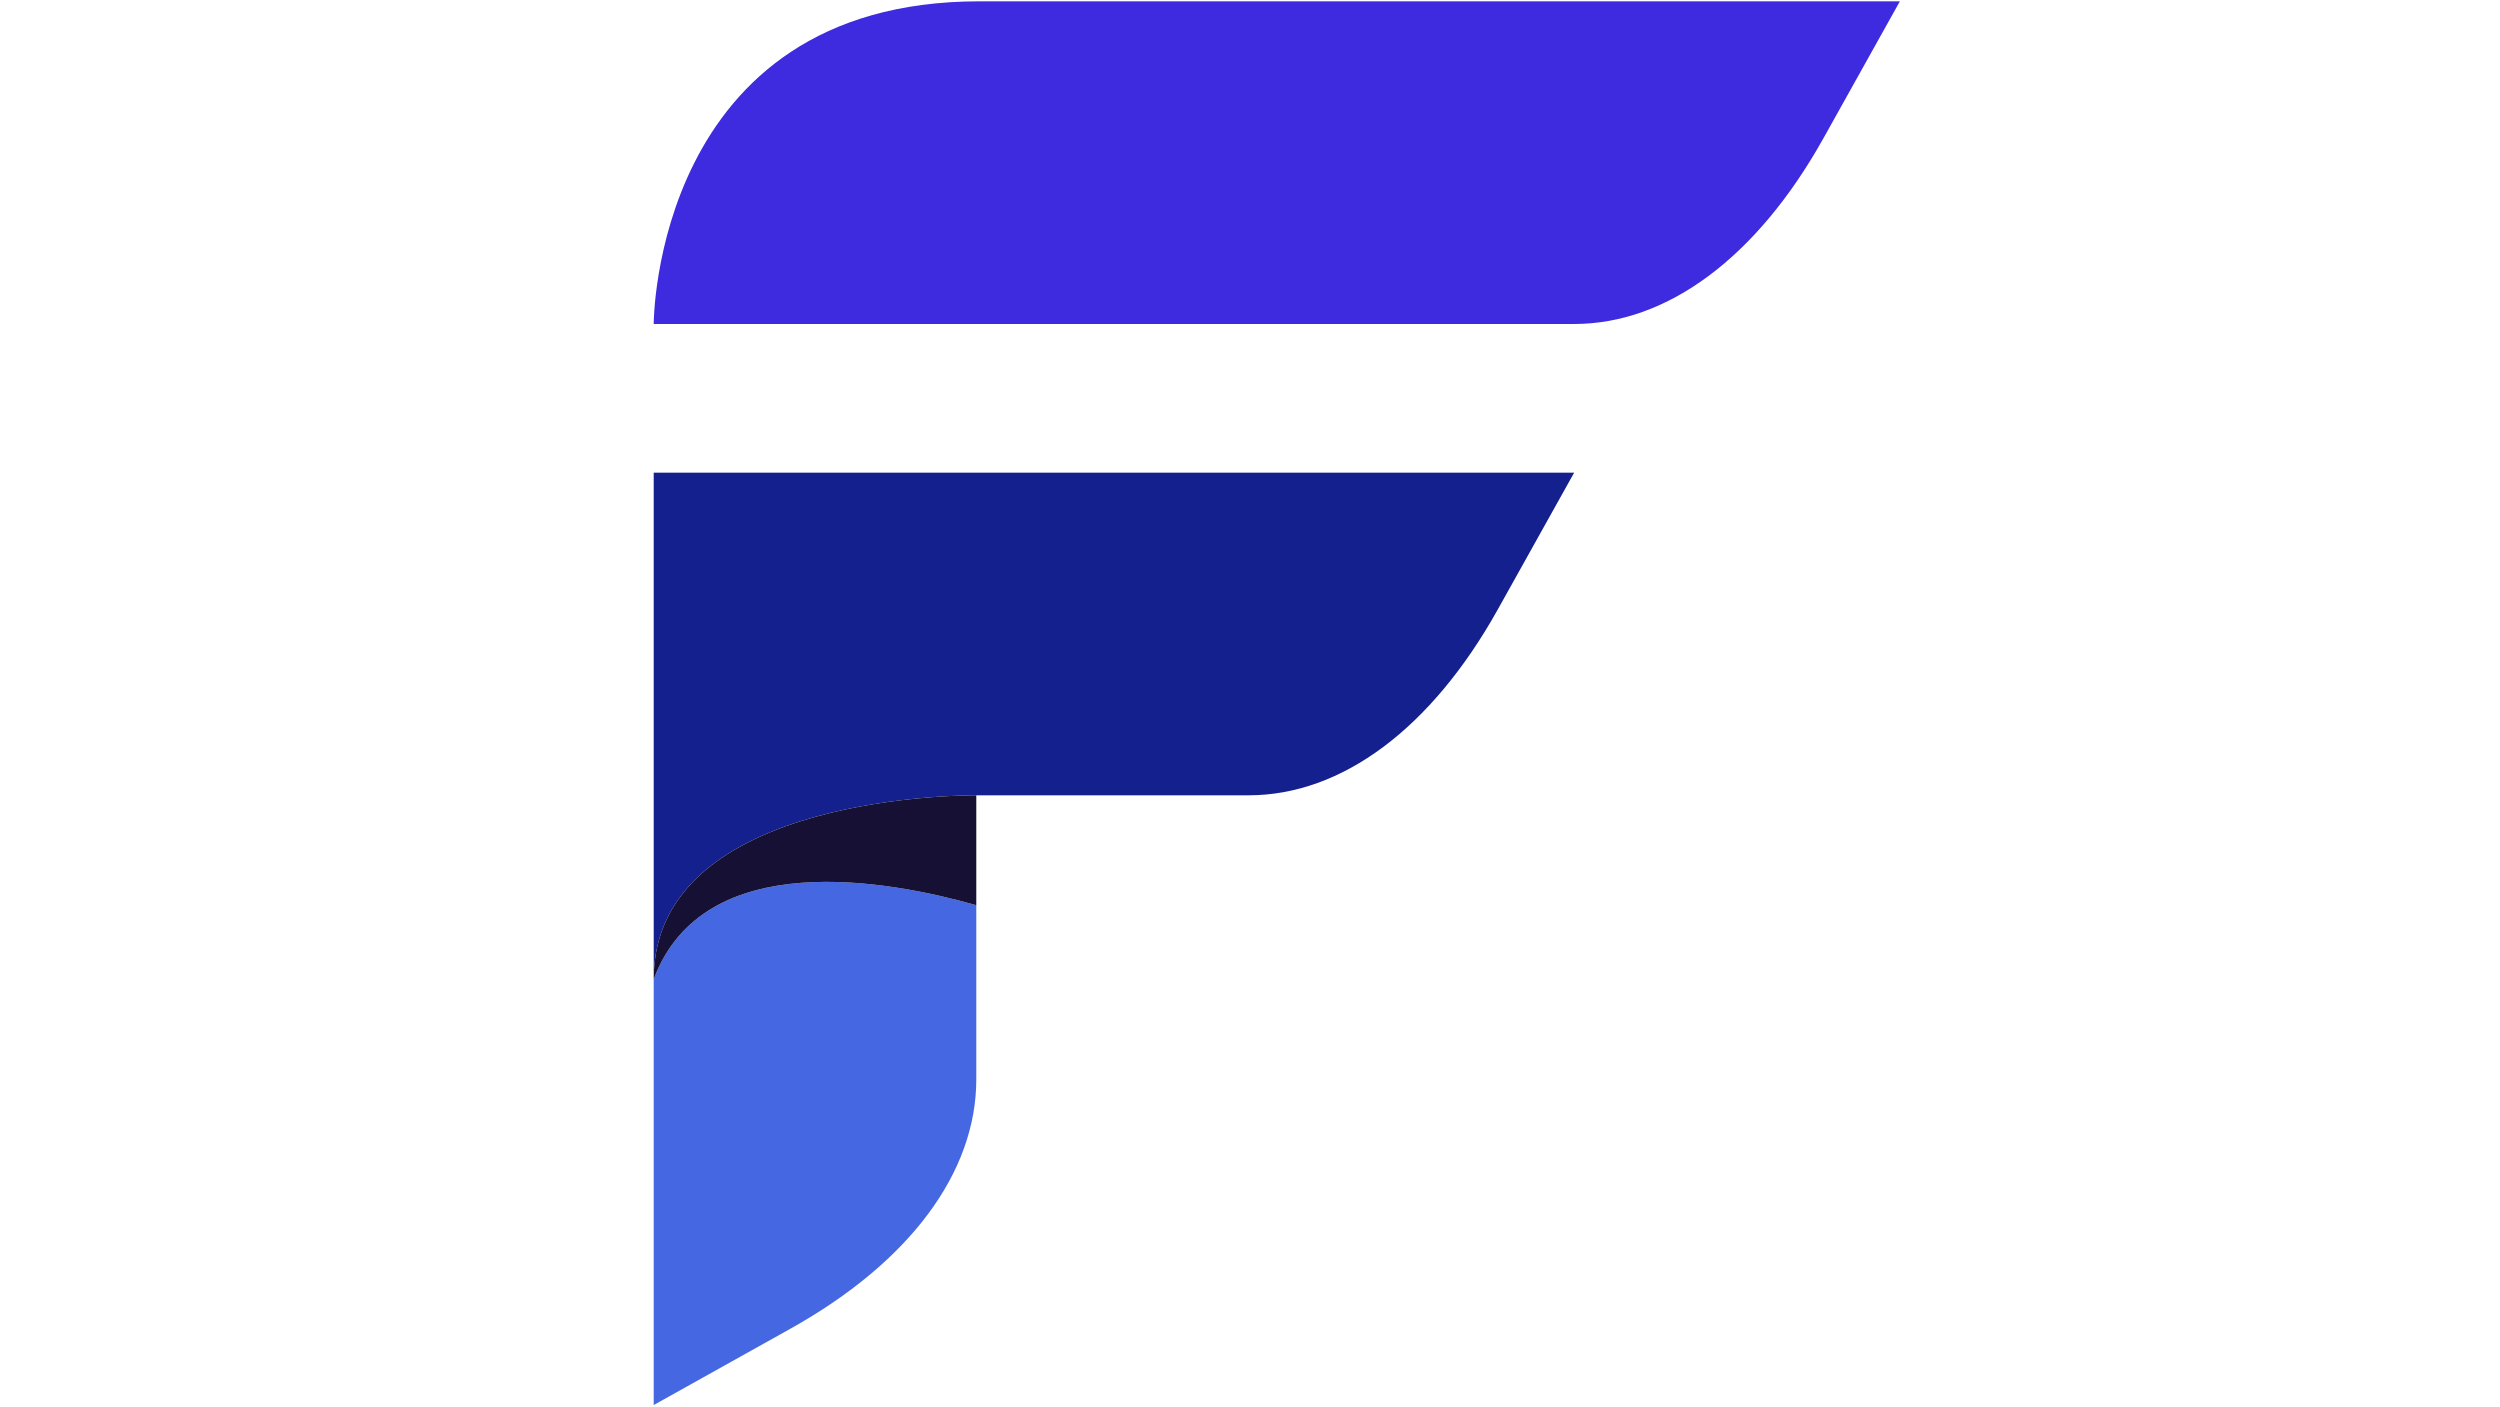
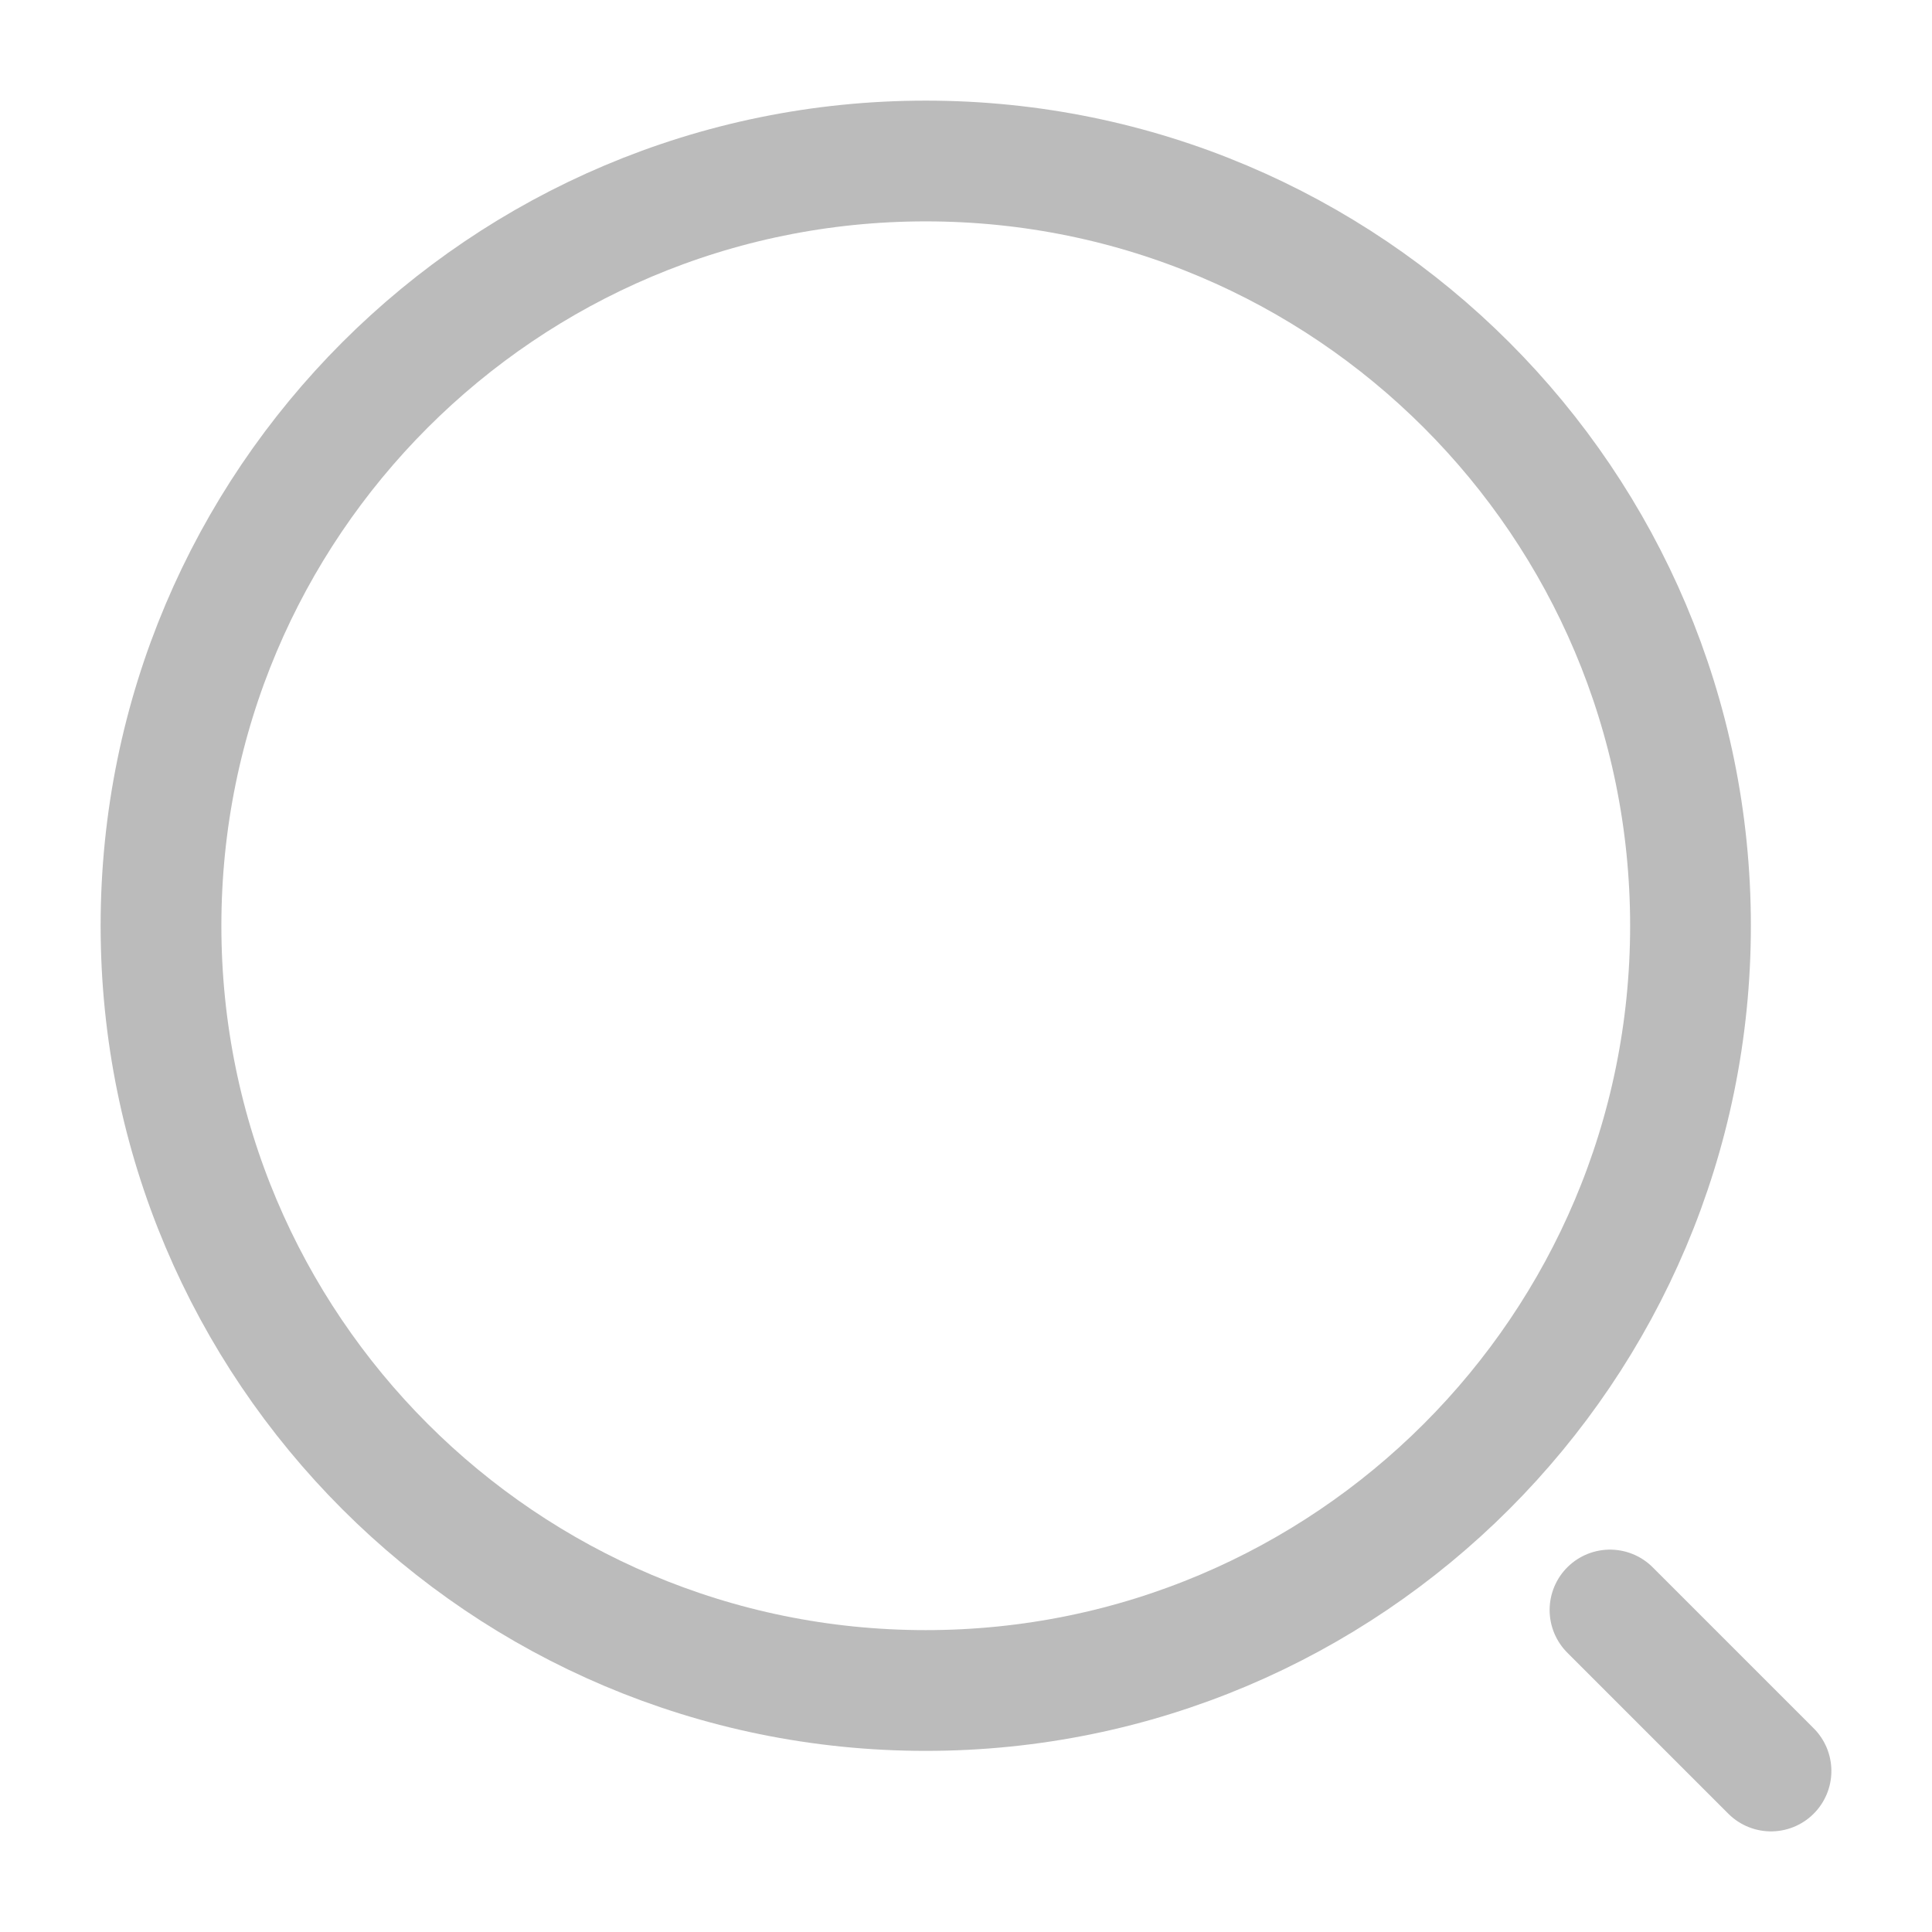
- <svg xmlns="http://www.w3.org/2000/svg" width="1920" zoomAndPan="magnify" viewBox="0 0 1440 810" height="1080" preserveAspectRatio="xMidYMid meet" version="1.0">
-   <defs>
-     <clipPath id="1ed95c3dd1">
-       <path d="M 376.531 0.762 L 1094.281 0.762 L 1094.281 187 L 376.531 187 Z M 376.531 0.762 " clip-rule="nonzero" />
-     </clipPath>
-     <clipPath id="e769a25d3a">
-       <path d="M 376.531 272 L 907 272 L 907 565 L 376.531 565 Z M 376.531 272 " clip-rule="nonzero" />
-     </clipPath>
-     <clipPath id="2c60833b68">
-       <path d="M 376.531 507.094 L 563 507.094 L 563 809.309 L 376.531 809.309 Z M 376.531 507.094 " clip-rule="nonzero" />
-     </clipPath>
-     <clipPath id="d1fc3c65ac">
-       <path d="M 376.531 458 L 563 458 L 563 565 L 376.531 565 Z M 376.531 458 " clip-rule="nonzero" />
-     </clipPath>
-   </defs>
-   <g clip-path="url(#1ed95c3dd1)">
-     <path fill="#3e2adf" d="M 906.715 186.617 L 376.531 186.617 C 376.531 186.617 376.531 0.762 564.141 0.762 L 1094.324 0.762 L 1050.363 79.527 C 1012.062 148.148 960.469 186.617 906.715 186.617 " fill-opacity="1" fill-rule="nonzero" />
-   </g>
-   <g clip-path="url(#e769a25d3a)">
-     <path fill="#14208d" d="M 376.531 272.258 L 376.531 564.074 C 376.539 455.949 562.348 458.102 562.348 458.102 L 719.105 458.102 C 772.848 458.102 824.449 419.645 862.754 351.012 L 906.715 272.258 L 376.531 272.258 " fill-opacity="1" fill-rule="nonzero" />
-   </g>
-   <g clip-path="url(#2c60833b68)">
-     <path fill="#4567e1" d="M 376.531 564.074 L 376.531 809.309 L 455.273 765.344 C 523.898 727.035 562.348 675.426 562.348 621.672 L 562.348 521.391 C 512.816 507.297 405.281 486.844 376.531 564.074 " fill-opacity="1" fill-rule="nonzero" />
-   </g>
-   <g clip-path="url(#d1fc3c65ac)">
-     <path fill="#161034" d="M 376.531 564.074 C 405.281 486.844 512.816 507.297 562.348 521.391 L 562.348 458.102 C 562.348 458.102 376.539 455.949 376.531 564.074 " fill-opacity="1" fill-rule="nonzero" />
-   </g>
+ <svg xmlns="http://www.w3.org/2000/svg" width="24" height="24" viewBox="0 0 24 24" fill="none">
+   <path d="M11.5 21C16.747 21 21 16.747 21 11.5C21 6.253 16.747 2 11.5 2C6.253 2 2 6.253 2 11.5C2 16.747 6.253 21 11.5 21Z" stroke="#BBBBBB" stroke-width="1.5" stroke-linecap="round" stroke-linejoin="round" />
+   <path d="M22 22L20 20" stroke="#BBBBBB" stroke-width="1.5" stroke-linecap="round" stroke-linejoin="round" />
</svg>
